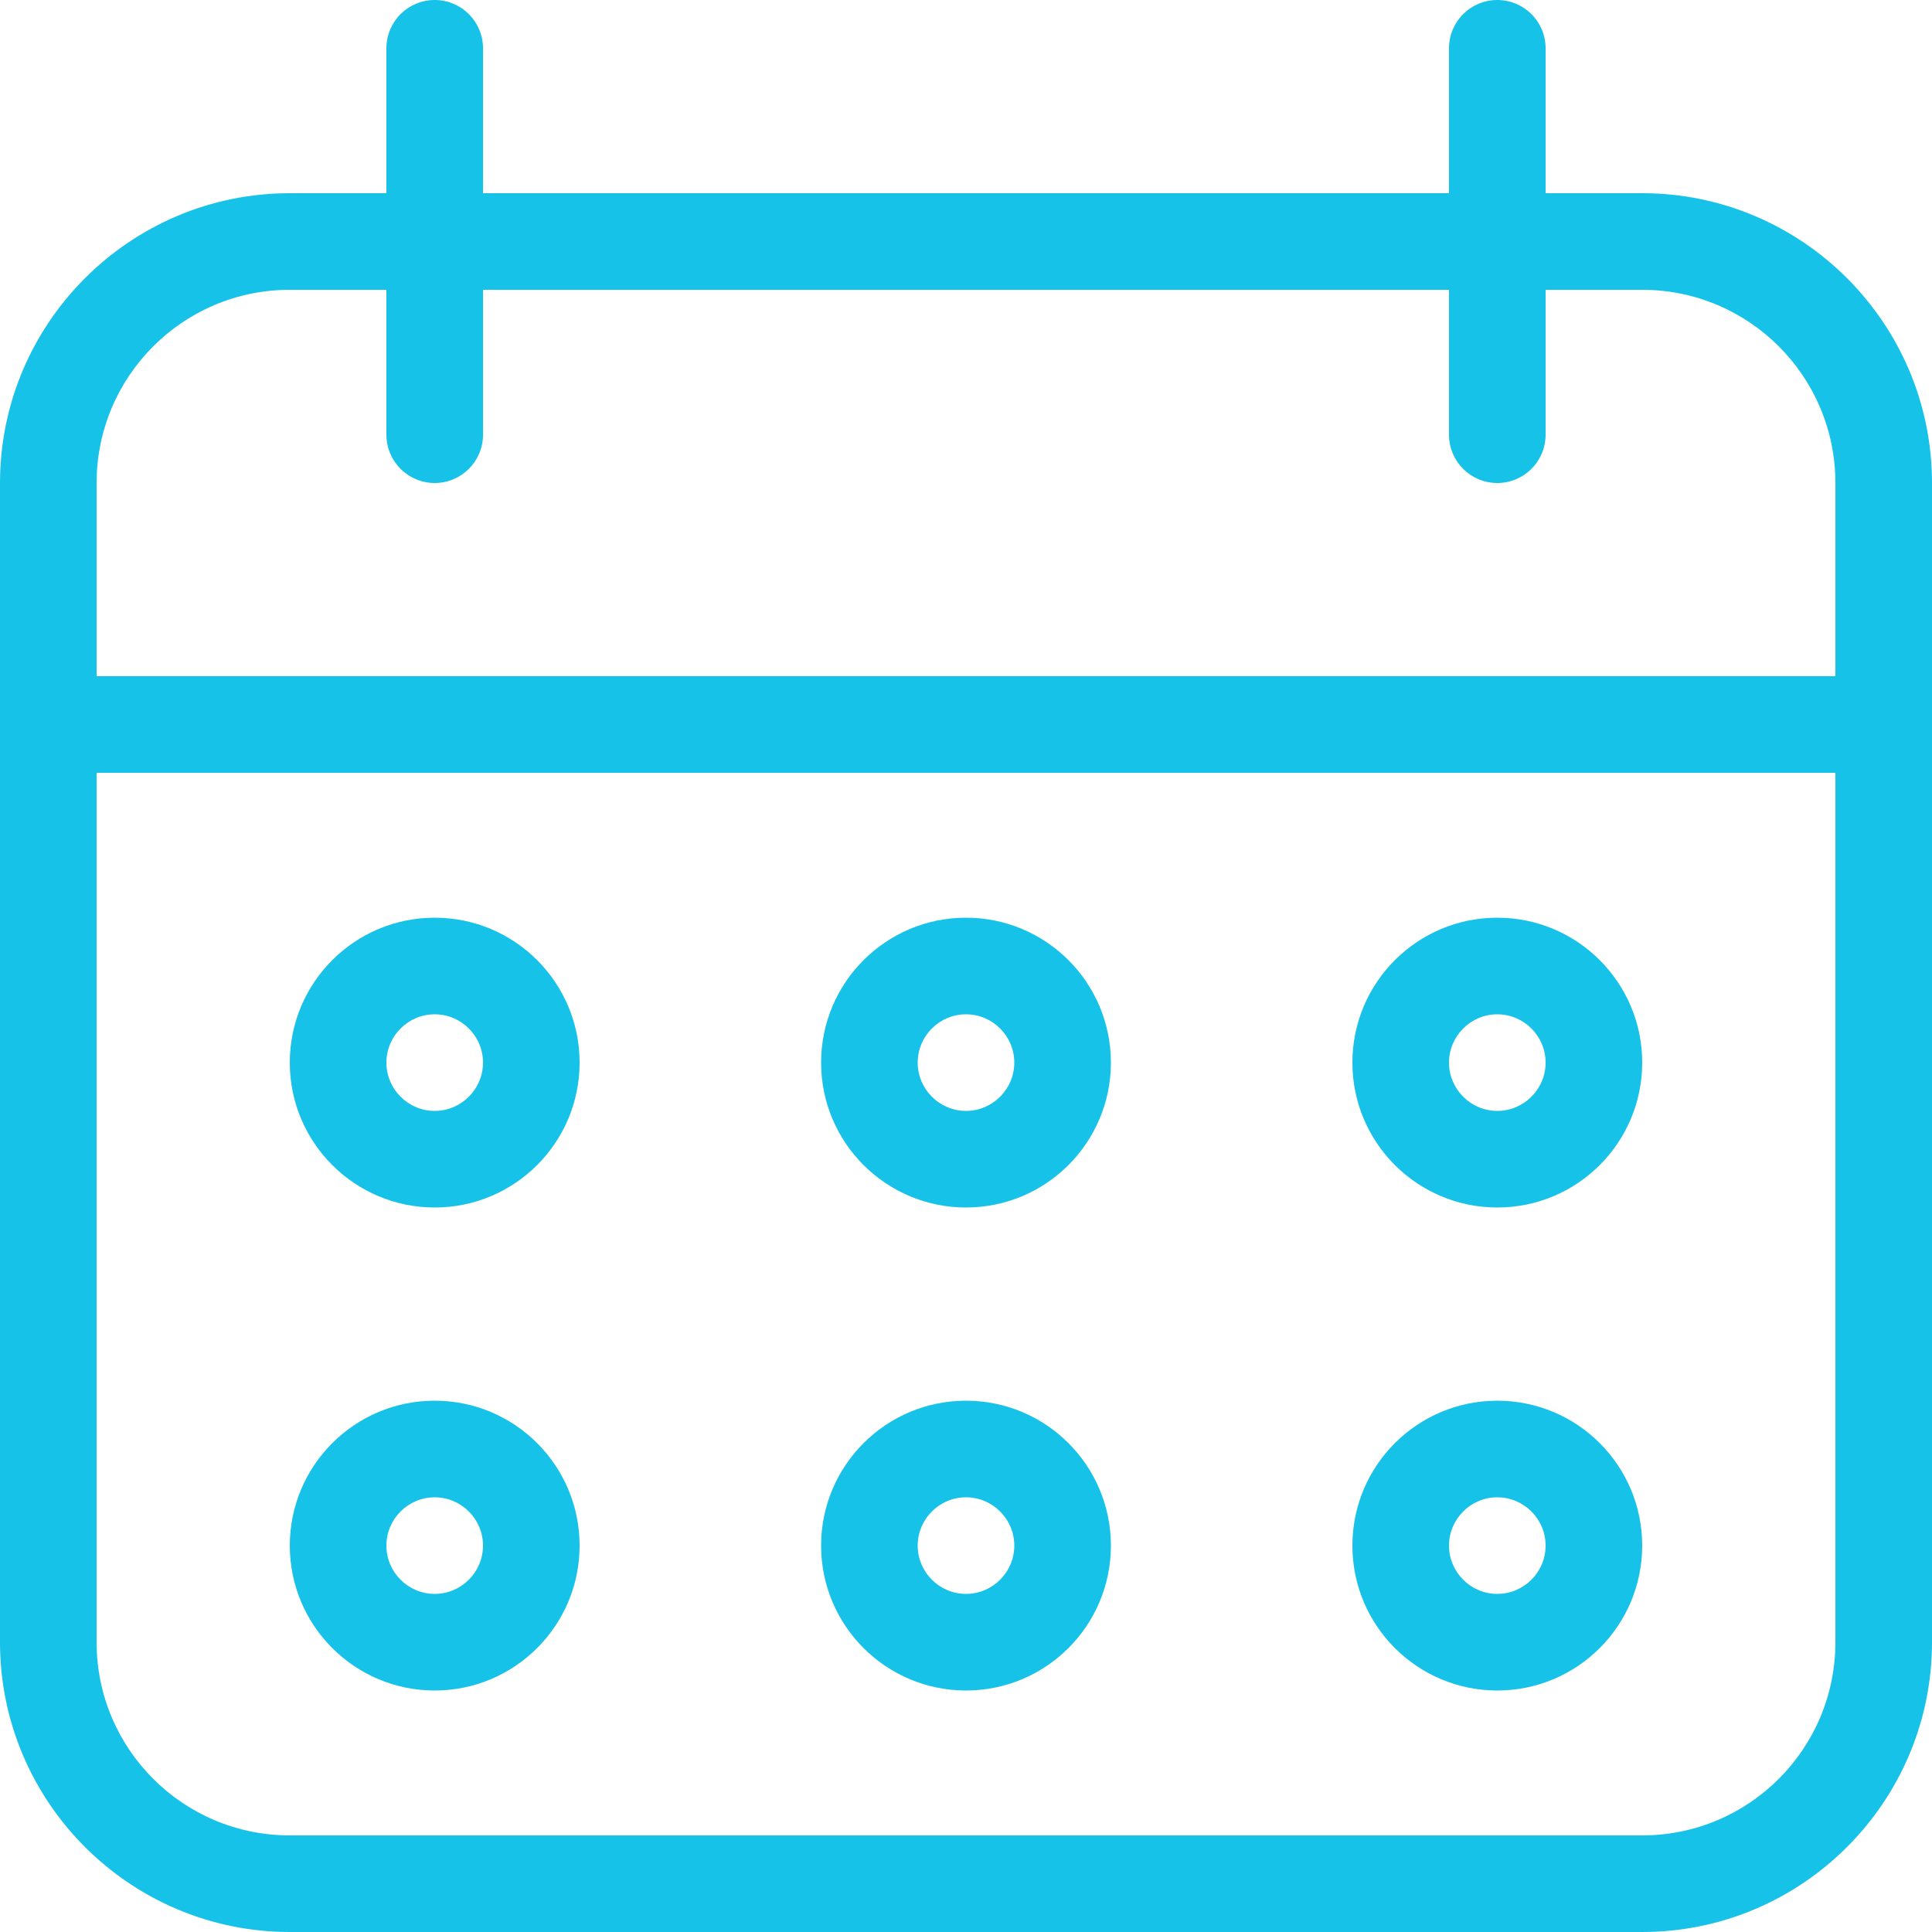
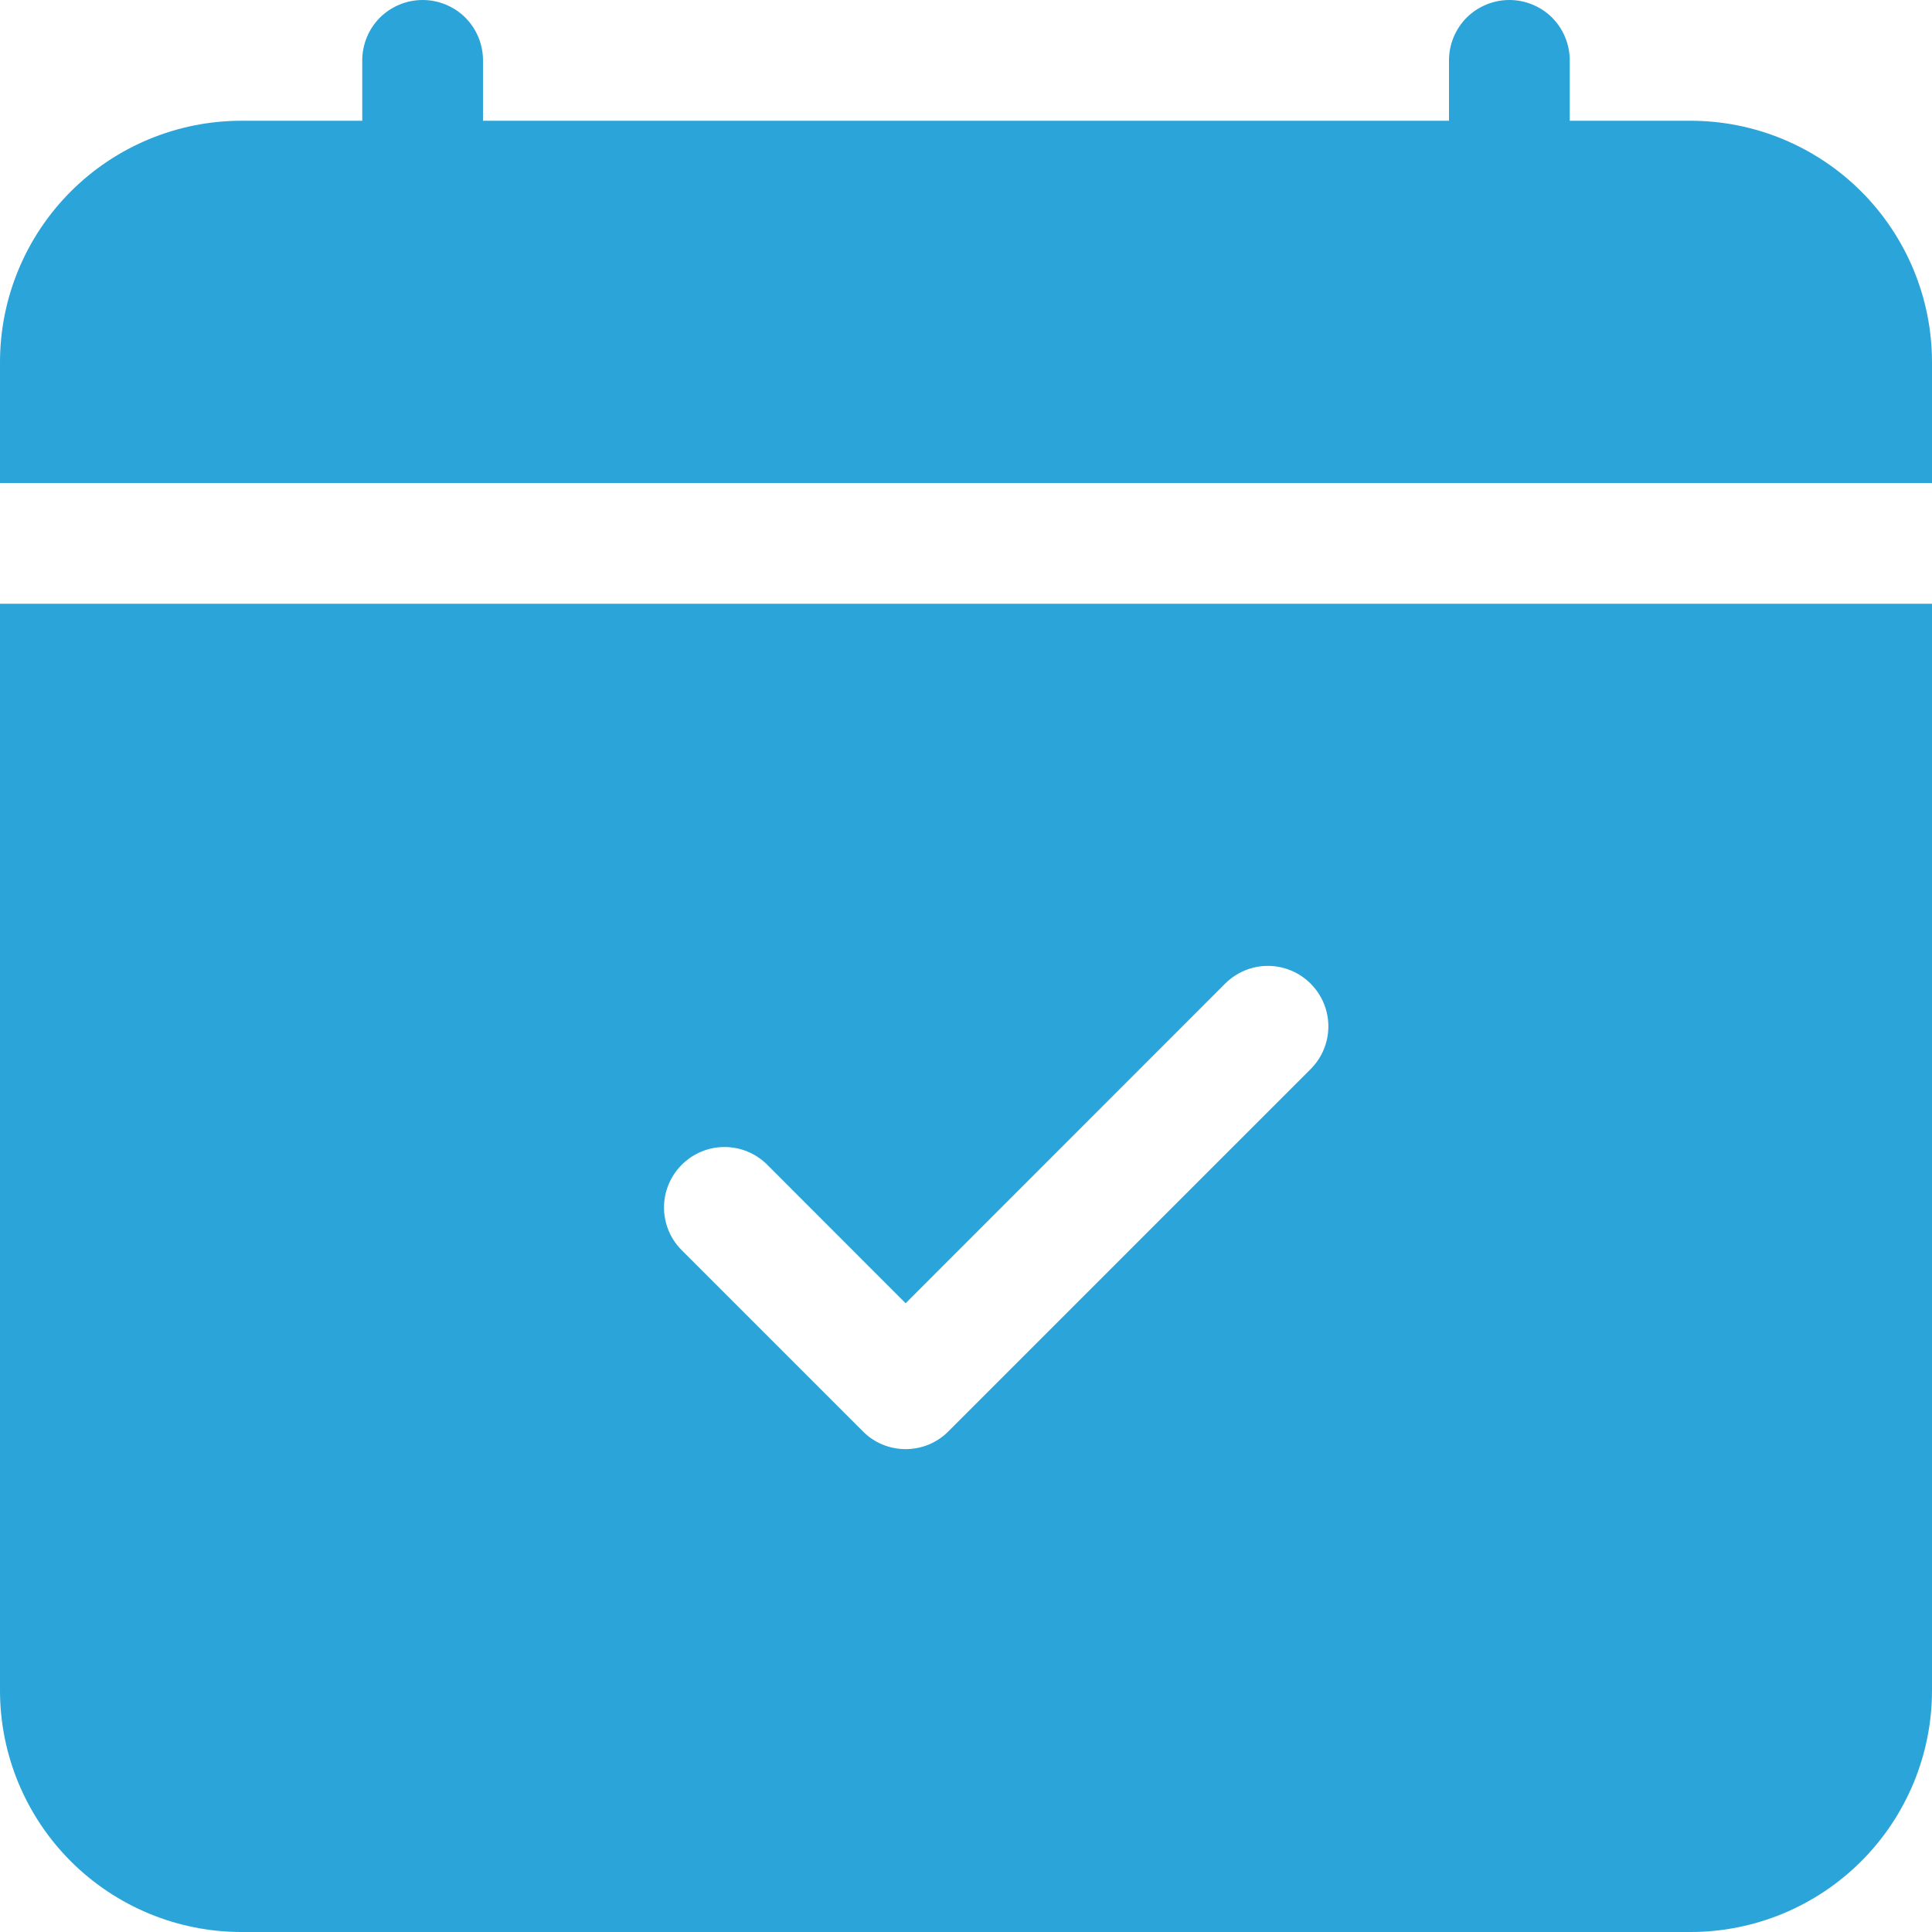
- <svg xmlns="http://www.w3.org/2000/svg" width="17" height="17" viewBox="0 0 17 17" fill="none">
-   <path d="M14.45 1.7H13.6V0.425C13.6 0.19 13.41 0 13.175 0C12.94 0 12.75 0.19 12.75 0.425V1.7H4.25V0.425C4.25 0.19 4.06 0 3.825 0C3.59 0 3.4 0.19 3.4 0.425V1.7H2.55C1.144 1.7 0 2.844 0 4.25V14.45C0 15.856 1.144 17 2.55 17H14.45C15.856 17 17 15.856 17 14.45V4.25C17 2.844 15.856 1.7 14.45 1.7ZM16.15 14.45C16.15 15.389 15.389 16.15 14.45 16.15H2.55C1.611 16.15 0.85 15.389 0.85 14.45V6.8H16.15V14.45ZM16.15 5.95H0.85V4.25C0.85 3.311 1.611 2.55 2.55 2.55H3.4V3.825C3.4 4.06 3.59 4.25 3.825 4.25C4.06 4.25 4.25 4.06 4.25 3.825V2.55H12.75V3.825C12.75 4.06 12.94 4.25 13.175 4.25C13.41 4.25 13.6 4.06 13.6 3.825V2.55H14.45C15.389 2.55 16.15 3.311 16.15 4.25V5.95Z" fill="#17C2E8" />
-   <path d="M3.825 8.075C3.121 8.075 2.55 8.646 2.55 9.35C2.55 10.054 3.121 10.625 3.825 10.625C4.529 10.625 5.1 10.054 5.1 9.35C5.1 8.646 4.529 8.075 3.825 8.075ZM3.825 9.775C3.591 9.775 3.4 9.584 3.4 9.35C3.4 9.116 3.591 8.925 3.825 8.925C4.059 8.925 4.25 9.116 4.25 9.35C4.25 9.584 4.059 9.775 3.825 9.775Z" fill="#17C2E8" />
-   <path d="M8.5 8.075C7.796 8.075 7.225 8.646 7.225 9.35C7.225 10.054 7.796 10.625 8.5 10.625C9.204 10.625 9.775 10.054 9.775 9.35C9.775 8.646 9.204 8.075 8.5 8.075ZM8.5 9.775C8.266 9.775 8.075 9.584 8.075 9.35C8.075 9.116 8.266 8.925 8.5 8.925C8.734 8.925 8.925 9.116 8.925 9.35C8.925 9.584 8.734 9.775 8.5 9.775Z" fill="#17C2E8" />
-   <path d="M13.175 8.075C12.471 8.075 11.9 8.646 11.9 9.35C11.9 10.054 12.471 10.625 13.175 10.625C13.879 10.625 14.45 10.054 14.45 9.35C14.45 8.646 13.879 8.075 13.175 8.075ZM13.175 9.775C12.941 9.775 12.75 9.584 12.75 9.35C12.75 9.116 12.941 8.925 13.175 8.925C13.409 8.925 13.6 9.116 13.6 9.35C13.6 9.584 13.409 9.775 13.175 9.775Z" fill="#17C2E8" />
-   <path d="M3.825 12.325C3.121 12.325 2.55 12.896 2.55 13.6C2.55 14.304 3.121 14.875 3.825 14.875C4.529 14.875 5.1 14.304 5.1 13.6C5.1 12.896 4.529 12.325 3.825 12.325ZM3.825 14.025C3.591 14.025 3.4 13.834 3.4 13.6C3.4 13.366 3.591 13.175 3.825 13.175C4.059 13.175 4.25 13.366 4.25 13.6C4.25 13.834 4.059 14.025 3.825 14.025Z" fill="#17C2E8" />
-   <path d="M8.5 12.325C7.796 12.325 7.225 12.896 7.225 13.6C7.225 14.304 7.796 14.875 8.5 14.875C9.204 14.875 9.775 14.304 9.775 13.6C9.775 12.896 9.204 12.325 8.5 12.325ZM8.5 14.025C8.266 14.025 8.075 13.834 8.075 13.6C8.075 13.366 8.266 13.175 8.5 13.175C8.734 13.175 8.925 13.366 8.925 13.6C8.925 13.834 8.734 14.025 8.5 14.025Z" fill="#17C2E8" />
-   <path d="M13.175 12.325C12.471 12.325 11.9 12.896 11.9 13.6C11.9 14.304 12.471 14.875 13.175 14.875C13.879 14.875 14.45 14.304 14.45 13.6C14.45 12.896 13.879 12.325 13.175 12.325ZM13.175 14.025C12.941 14.025 12.75 13.834 12.75 13.6C12.75 13.366 12.941 13.175 13.175 13.175C13.409 13.175 13.6 13.366 13.6 13.6C13.6 13.834 13.409 14.025 13.175 14.025Z" fill="#17C2E8" />
+ <svg xmlns="http://www.w3.org/2000/svg" width="16" height="16" viewBox="0 0 16 16" fill="none">
+   <path d="M4 0.5C4 0.367 3.947 0.24 3.854 0.146C3.76 0.053 3.633 0 3.5 0C3.367 0 3.24 0.053 3.146 0.146C3.053 0.24 3 0.367 3 0.5V1H2C1.47 1 0.961 1.211 0.586 1.586C0.211 1.961 0 2.47 0 3L0 4H16V3C16 2.47 15.789 1.961 15.414 1.586C15.039 1.211 14.53 1 14 1H13V0.5C13 0.367 12.947 0.24 12.854 0.146C12.76 0.053 12.633 0 12.5 0C12.367 0 12.24 0.053 12.146 0.146C12.053 0.24 12 0.367 12 0.5V1H4V0.5ZM16 14V5H0V14C0 14.53 0.211 15.039 0.586 15.414C0.961 15.789 1.47 16 2 16H14C14.53 16 15.039 15.789 15.414 15.414C15.789 15.039 16 14.53 16 14ZM10.854 8.854L7.854 11.854C7.808 11.901 7.752 11.938 7.692 11.963C7.631 11.988 7.566 12.001 7.5 12.001C7.434 12.001 7.369 11.988 7.308 11.963C7.248 11.938 7.192 11.901 7.146 11.854L5.646 10.354C5.552 10.26 5.499 10.133 5.499 10C5.499 9.867 5.552 9.74 5.646 9.646C5.74 9.552 5.867 9.499 6 9.499C6.133 9.499 6.26 9.552 6.354 9.646L7.5 10.793L10.146 8.146C10.24 8.052 10.367 7.999 10.5 7.999C10.633 7.999 10.76 8.052 10.854 8.146C10.948 8.24 11.001 8.367 11.001 8.5C11.001 8.633 10.948 8.76 10.854 8.854V8.854Z" fill="#2AA4D9" />
</svg>
